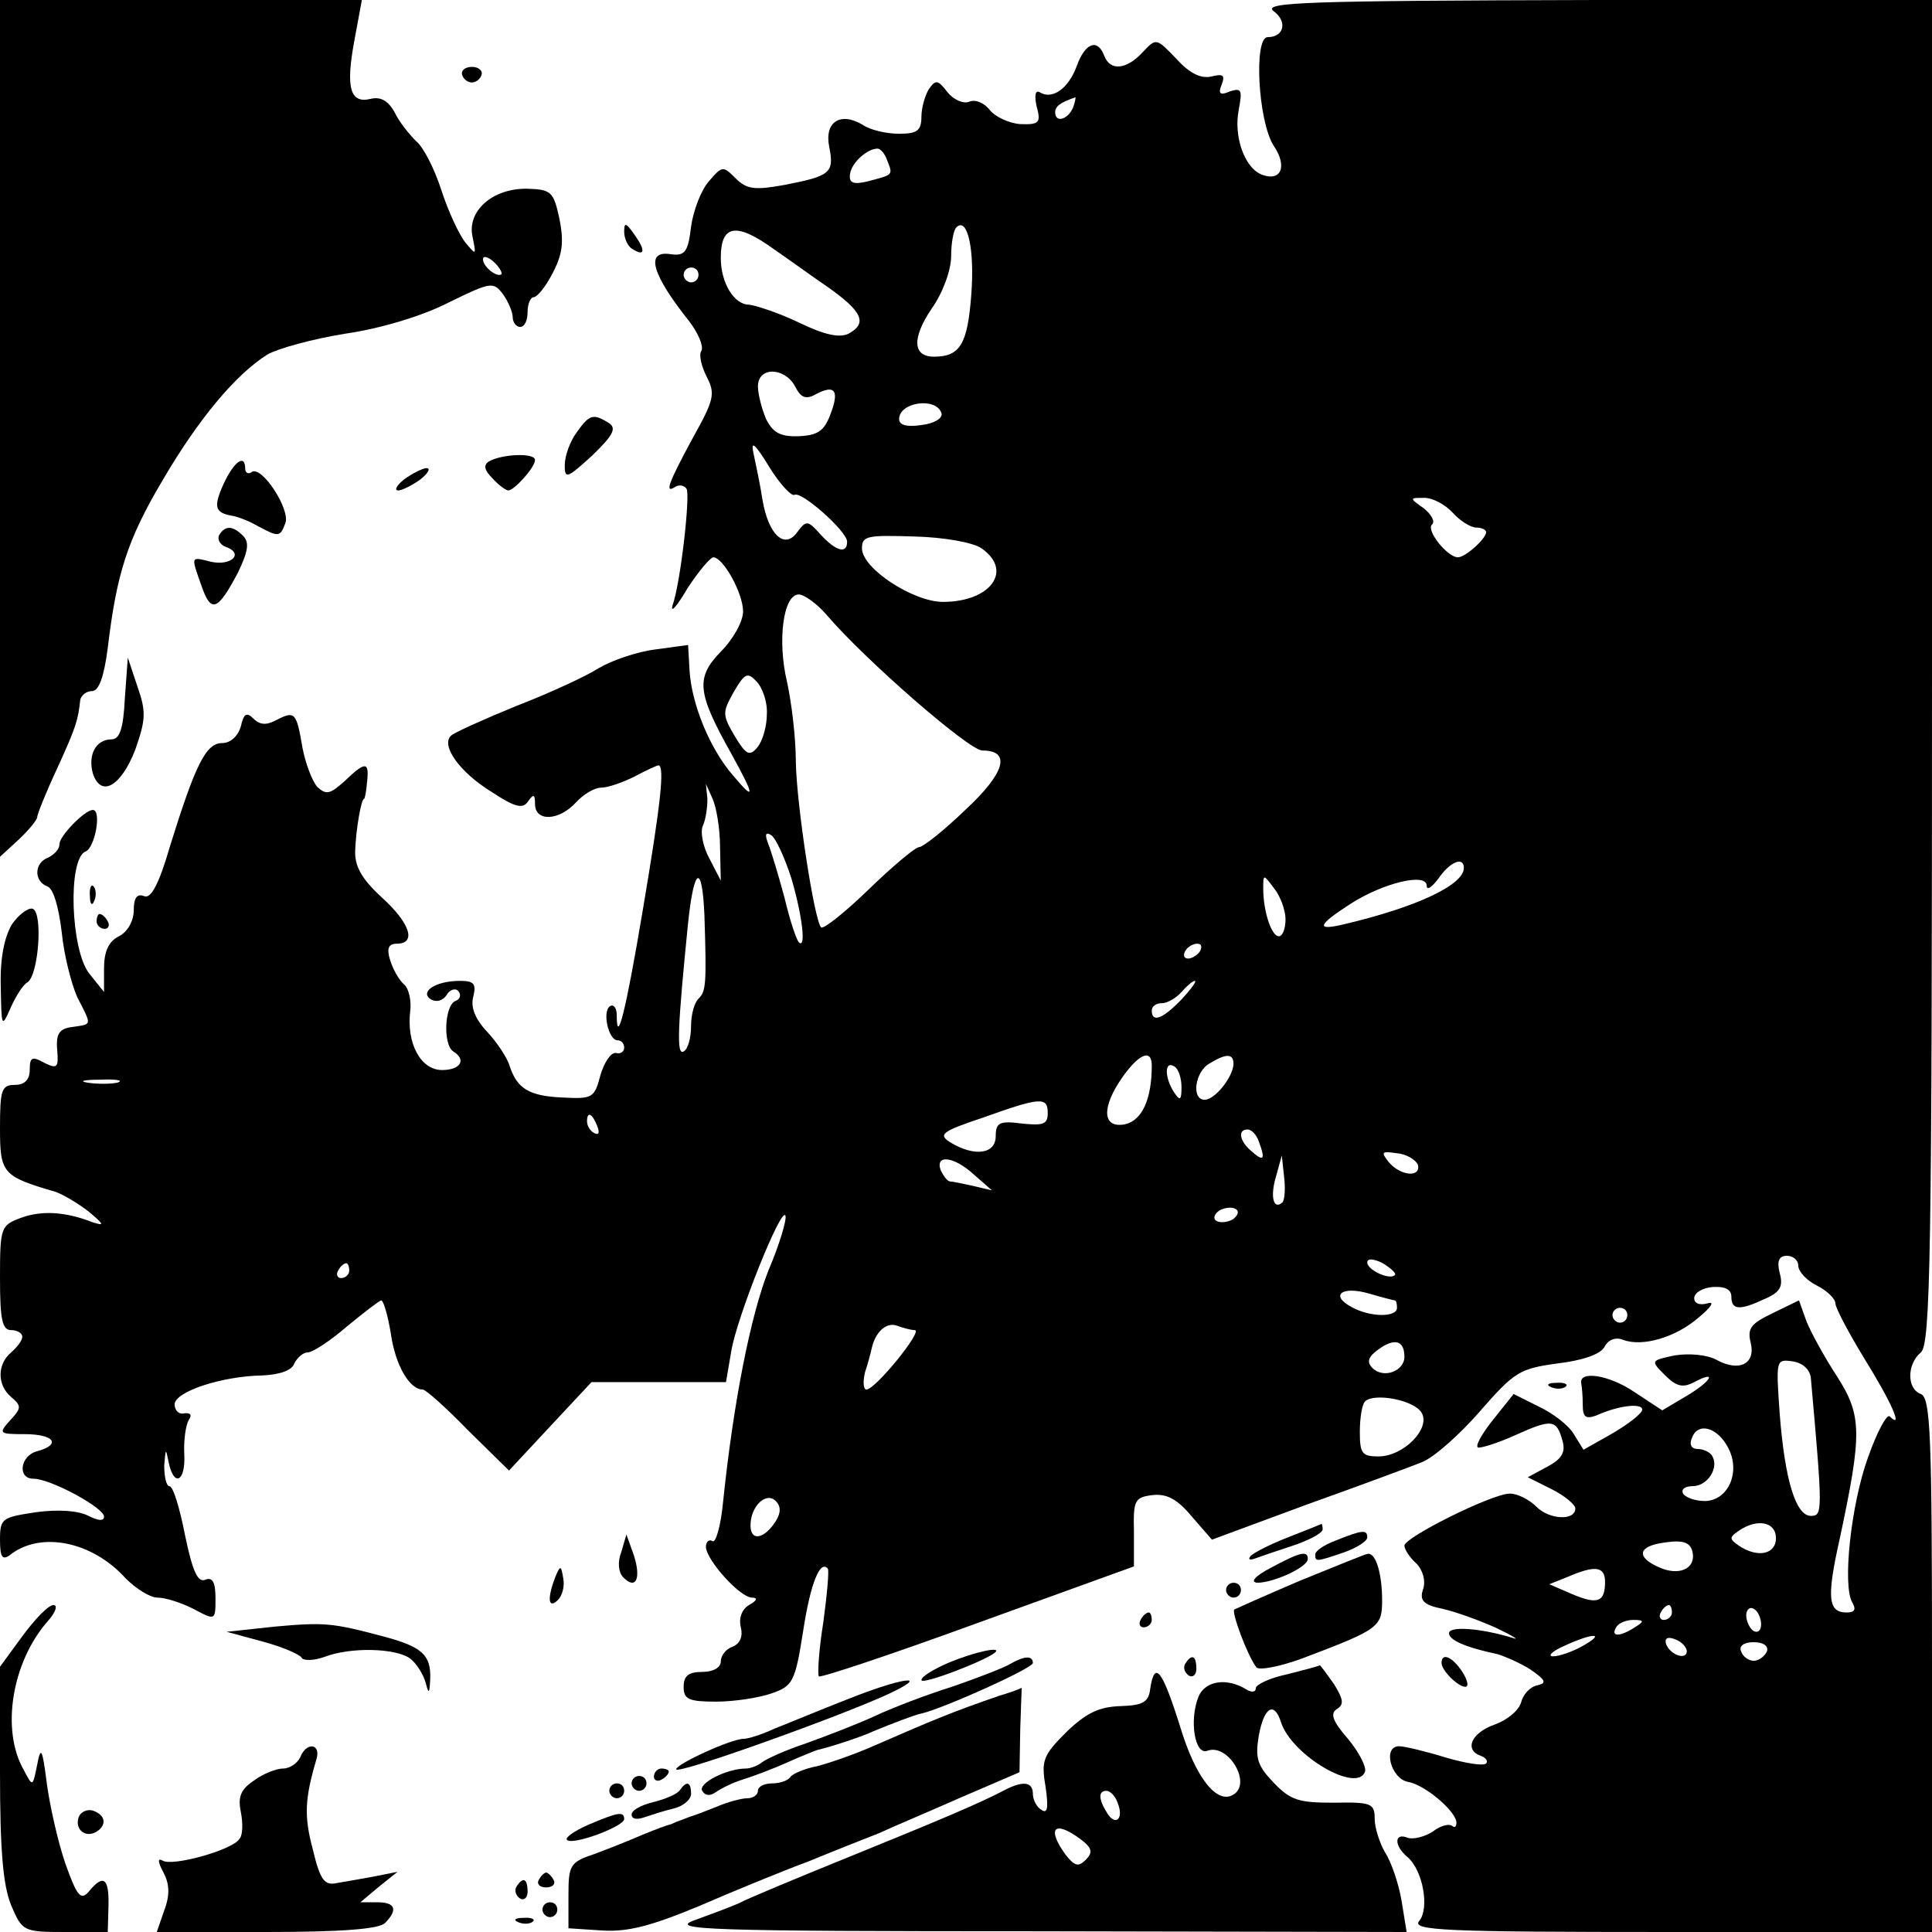
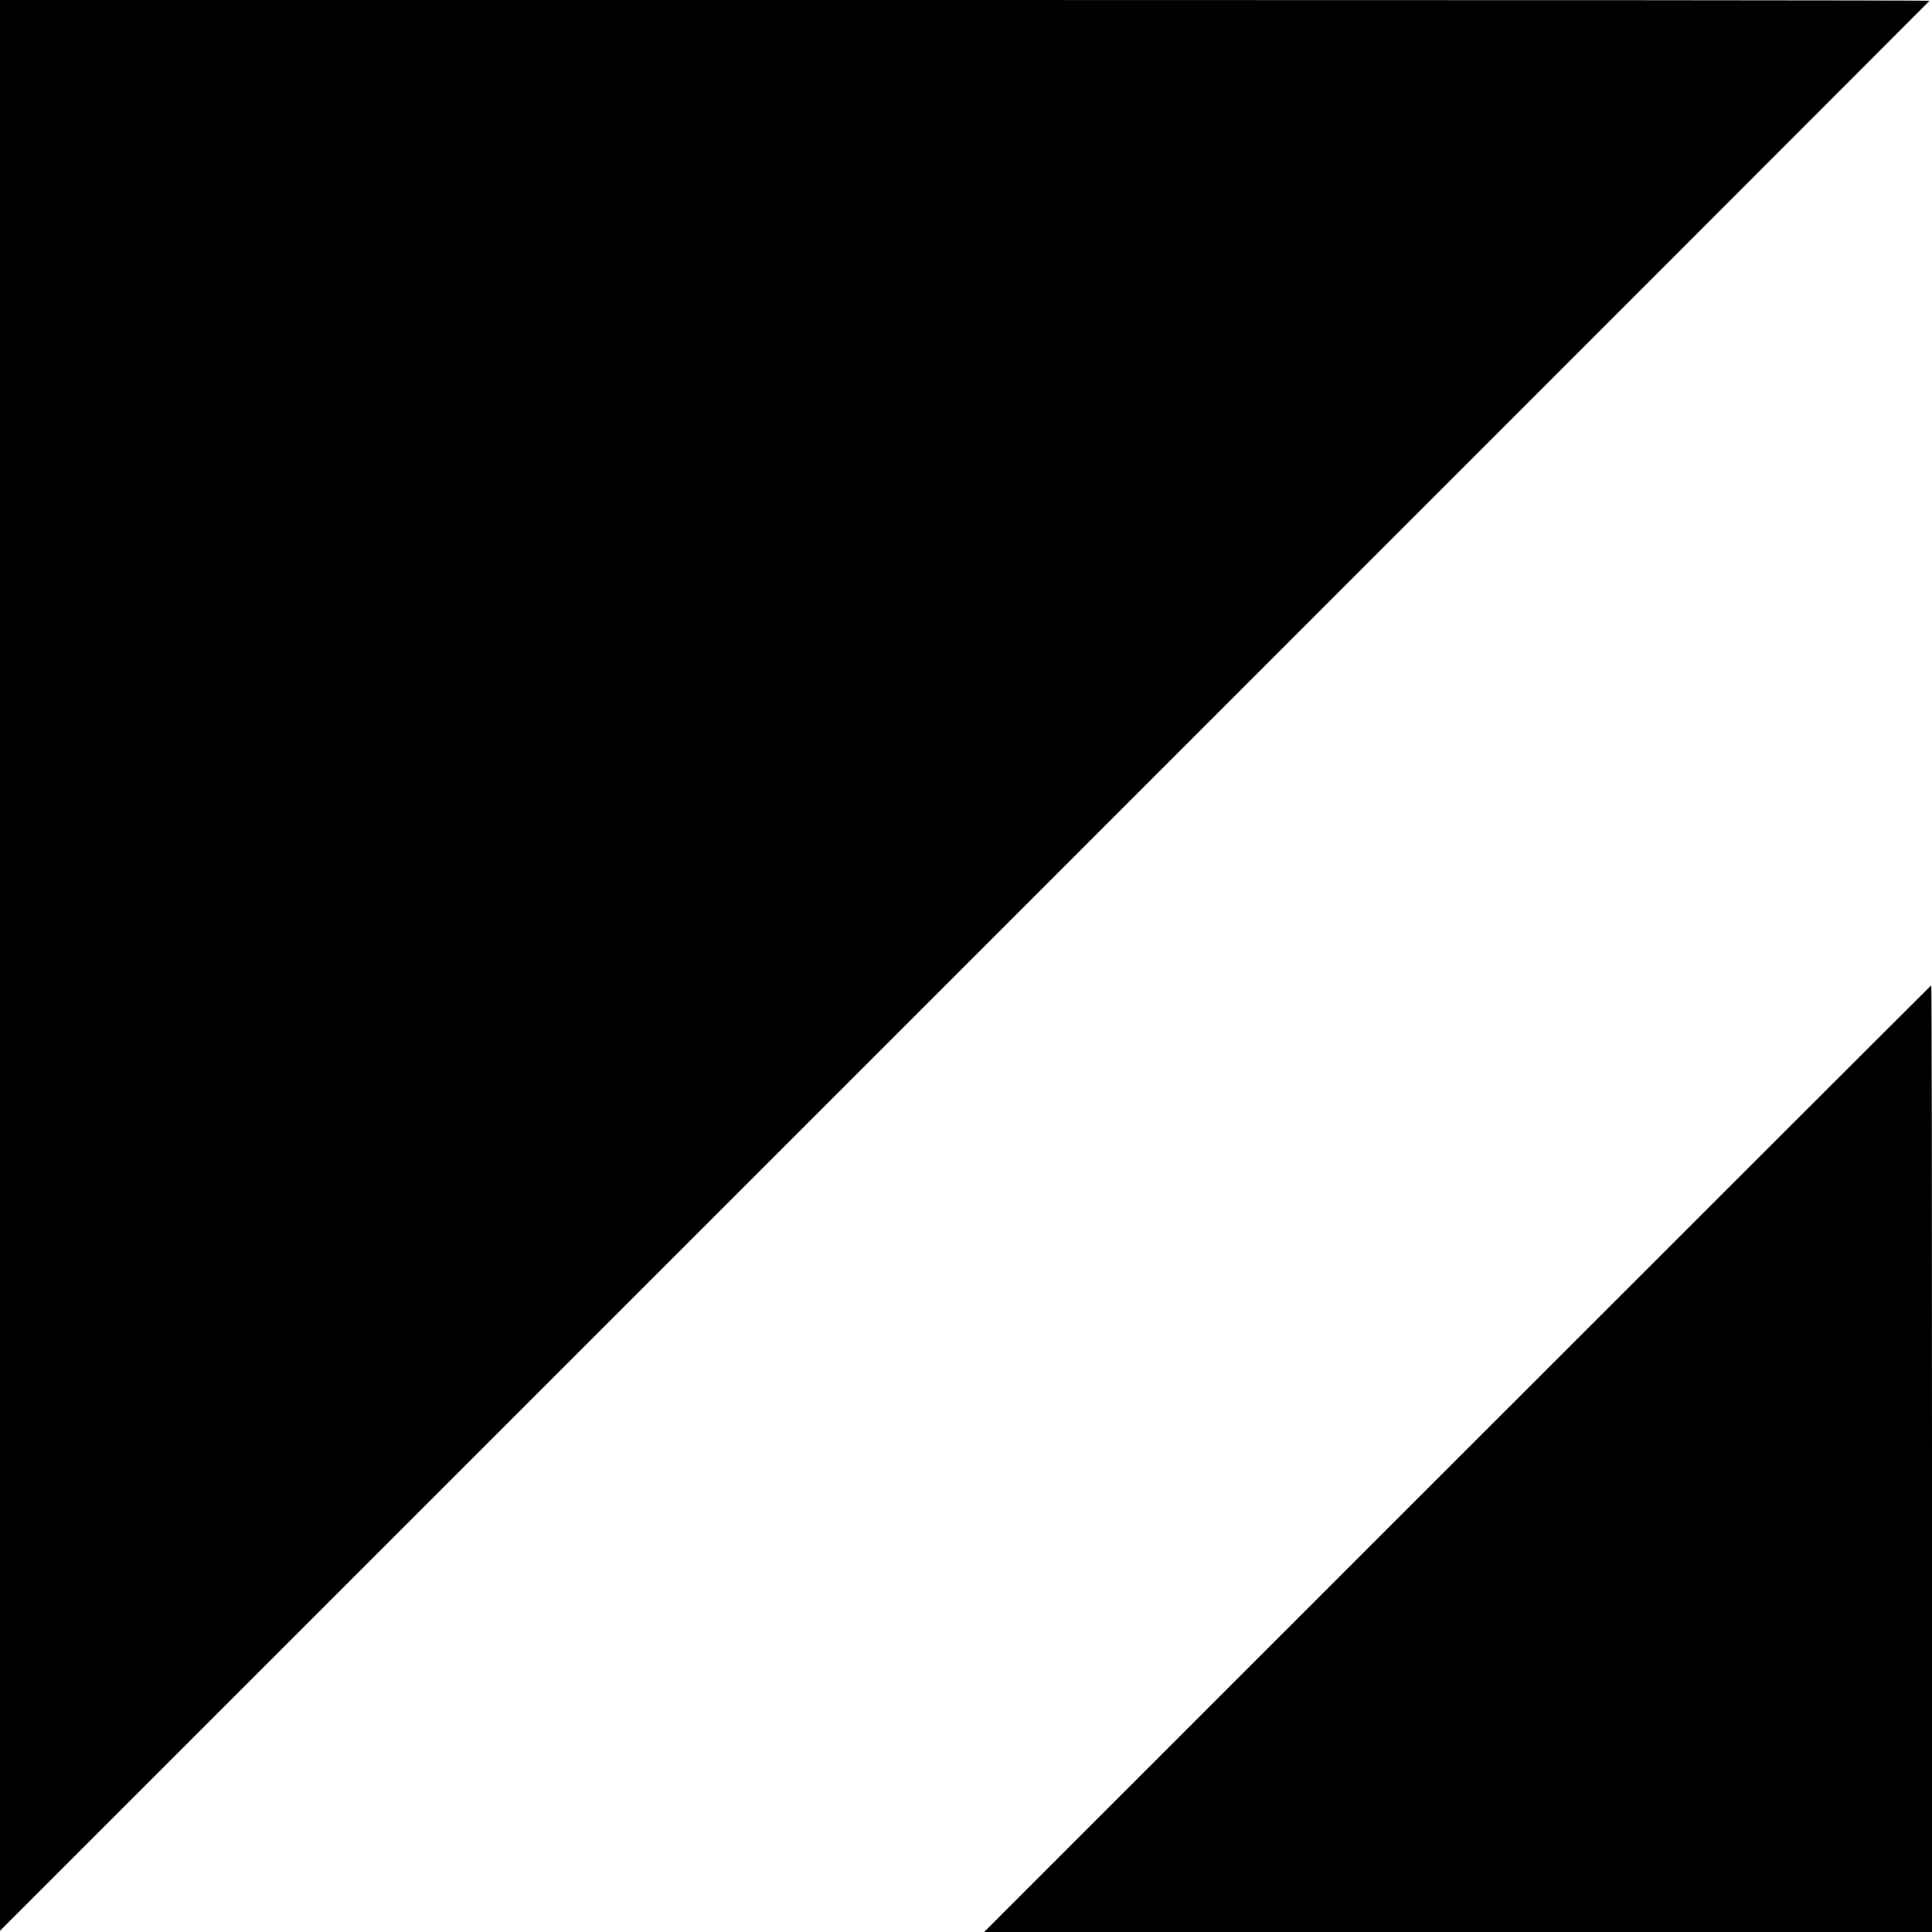
- <svg xmlns="http://www.w3.org/2000/svg" version="1.0" width="260pt" height="260pt" viewBox="0 0 260 260" preserveAspectRatio="xMidYMid meet">
-   <g transform="translate(0,260) scale(0.1,-0.1)" fill="#000000" stroke="none">
-     <path d="M0 2023 l0 -576 25 23 c14 13 25 27 25 30 0 4 12 34 27 66 26 57 28 65 31 92 1 6 8 12 16 12 9 0 16 19 21 58 12 100 26 145 74 226 48 82 98 142 141 169 14 8 61 21 105 28 48 7 104 24 139 42 57 28 60 28 73 11 7 -10 13 -24 13 -31 0 -7 5 -13 10 -13 6 0 10 9 10 20 0 11 4 20 8 20 5 0 17 15 26 33 13 25 15 41 9 72 -8 37 -11 40 -43 41 -47 1 -82 -30 -74 -65 5 -25 5 -25 -10 -7 -8 10 -23 42 -32 70 -9 28 -24 58 -34 66 -9 9 -23 26 -29 39 -9 16 -19 21 -32 18 -28 -7 -34 15 -22 79 l10 54 -244 0 -243 0 0 -577z m675 208 c-6 -5 -25 10 -25 20 0 5 6 4 14 -3 8 -7 12 -15 11 -17z" />
-     <path d="M1714 2585 c19 -14 14 -35 -8 -35 -19 0 -13 -113 8 -146 19 -28 10 -49 -16 -39 -23 9 -38 51 -31 87 5 27 4 30 -12 25 -13 -6 -16 -3 -11 9 5 13 2 15 -14 11 -14 -3 -29 4 -47 24 -27 28 -27 28 -45 9 -22 -24 -44 -26 -52 -5 -9 24 -26 17 -37 -14 -11 -30 -33 -46 -50 -35 -6 3 -7 -5 -4 -19 6 -22 4 -25 -22 -24 -15 1 -34 10 -41 19 -7 9 -19 15 -28 11 -8 -3 -21 3 -29 13 -13 17 -16 17 -25 4 -5 -8 -10 -25 -10 -37 0 -19 -6 -23 -30 -23 -17 0 -39 5 -49 12 -30 18 -52 4 -45 -30 7 -35 1 -39 -61 -51 -39 -7 -50 -6 -65 9 -17 17 -18 17 -36 -4 -10 -11 -21 -39 -24 -61 -4 -34 -8 -40 -28 -37 -34 5 -25 -27 26 -91 12 -16 19 -33 16 -39 -4 -5 0 -21 7 -35 12 -23 10 -31 -19 -83 -33 -61 -38 -75 -23 -65 5 3 12 2 15 -3 5 -9 -8 -126 -19 -157 -3 -11 6 -1 20 23 15 23 31 42 35 42 13 0 40 -48 40 -73 0 -13 -13 -37 -30 -54 -34 -35 -32 -55 14 -137 32 -58 33 -66 2 -29 -31 36 -55 95 -58 140 l-2 35 -44 -6 c-25 -3 -59 -15 -76 -25 -17 -11 -67 -34 -111 -51 -44 -18 -84 -36 -88 -40 -14 -13 11 -49 55 -76 32 -21 42 -23 49 -12 7 10 9 9 9 -4 0 -24 32 -23 55 2 10 11 25 20 34 20 9 0 29 7 45 15 15 8 30 15 32 15 9 0 3 -53 -21 -195 -23 -137 -35 -184 -35 -141 0 9 -4 15 -9 12 -11 -7 -2 -46 10 -46 5 0 9 -4 9 -10 0 -5 -5 -9 -11 -7 -7 1 -16 -13 -21 -30 -8 -31 -11 -32 -51 -30 -45 2 -61 12 -71 42 -3 11 -17 32 -30 46 -17 18 -23 34 -19 48 4 17 1 21 -18 21 -33 0 -55 -15 -39 -25 7 -4 16 -2 21 6 4 7 12 10 16 5 4 -5 2 -11 -4 -13 -15 -6 -17 -59 -3 -68 18 -11 10 -25 -15 -25 -29 0 -48 36 -43 79 2 14 -2 31 -8 36 -7 6 -15 20 -19 33 -5 16 -2 22 9 22 27 0 18 28 -21 63 -27 25 -36 42 -35 63 1 27 8 69 12 69 1 0 3 10 4 23 3 27 -2 28 -30 1 -20 -18 -25 -19 -37 -8 -7 8 -16 32 -20 53 -8 47 -10 50 -35 37 -13 -7 -22 -7 -31 2 -9 9 -13 7 -17 -11 -4 -13 -14 -22 -25 -22 -22 0 -36 -29 -70 -138 -15 -52 -26 -72 -35 -68 -10 4 -14 -3 -14 -19 0 -14 -8 -29 -20 -35 -14 -7 -20 -21 -20 -43 l0 -32 -20 25 c-25 32 -29 154 -5 164 13 5 22 56 10 56 -11 0 -45 -35 -45 -46 0 -7 -7 -14 -15 -18 -19 -7 -20 -32 -1 -39 8 -3 15 -28 19 -61 3 -31 13 -70 21 -88 20 -39 20 -36 -6 -40 -18 -2 -23 -9 -21 -31 2 -24 0 -26 -18 -17 -16 9 -19 7 -19 -10 0 -13 -7 -20 -20 -20 -18 0 -20 -7 -20 -58 0 -61 3 -65 75 -86 11 -4 31 -16 45 -27 20 -17 21 -19 5 -14 -38 15 -70 16 -97 6 -27 -10 -28 -13 -28 -81 0 -56 3 -70 15 -70 8 0 15 -4 15 -9 0 -5 -7 -14 -15 -21 -19 -16 -19 -44 0 -60 14 -12 14 -15 -1 -31 -16 -18 -16 -19 19 -19 40 0 50 -14 17 -23 -23 -6 -27 -37 -5 -37 23 0 95 -39 95 -51 0 -6 -7 -6 -21 1 -13 7 -40 9 -70 5 -46 -7 -49 -8 -49 -37 0 -23 3 -28 13 -21 41 33 111 19 156 -31 14 -14 33 -26 43 -26 11 0 32 -7 48 -15 30 -16 30 -16 30 14 0 22 -4 29 -14 25 -10 -4 -17 12 -27 60 -7 36 -16 66 -21 66 -4 0 -7 12 -7 28 2 23 2 24 6 4 7 -34 23 -26 21 11 -1 19 2 39 6 46 5 7 2 10 -6 9 -7 -2 -13 4 -13 12 0 17 63 38 118 39 24 1 40 7 43 16 4 8 12 15 18 15 7 0 31 16 53 35 23 19 44 35 46 35 3 0 9 -20 13 -45 6 -42 25 -75 43 -75 4 0 32 -25 61 -55 l55 -54 55 59 56 60 91 0 90 0 7 41 c7 45 68 197 73 183 2 -5 -8 -39 -23 -74 -24 -61 -47 -177 -61 -312 -3 -32 -10 -55 -14 -52 -5 3 -9 -1 -9 -8 1 -18 46 -68 62 -68 8 0 7 -4 -4 -10 -10 -6 -14 -18 -11 -30 3 -12 -1 -22 -11 -26 -9 -3 -16 -12 -16 -20 0 -8 -10 -14 -25 -14 -18 0 -25 -5 -25 -20 0 -17 7 -20 44 -20 23 0 57 5 74 11 29 10 32 15 43 85 10 65 23 95 33 83 2 -2 -1 -35 -6 -72 -6 -37 -8 -70 -6 -73 3 -2 99 30 214 72 l210 76 0 47 c-1 42 1 46 25 49 19 2 33 -5 53 -29 l27 -31 127 47 c70 25 140 51 155 57 16 6 51 37 78 68 47 54 54 58 104 65 34 4 58 12 64 22 5 10 15 14 25 10 26 -10 71 3 102 30 17 14 22 22 12 19 -11 -3 -18 0 -18 7 0 7 11 14 25 15 16 1 25 -3 25 -13 0 -18 11 -19 45 -3 21 9 25 17 20 35 -4 16 -1 23 10 23 8 0 15 -6 15 -13 0 -8 11 -20 25 -27 14 -7 25 -18 25 -24 0 -6 18 -40 40 -76 36 -58 52 -95 33 -76 -4 3 -17 -21 -29 -55 -23 -63 -35 -174 -21 -196 5 -9 3 -13 -8 -13 -25 0 -27 20 -9 100 30 141 30 165 -4 218 -17 26 -35 59 -41 74 l-10 28 -35 -17 c-29 -14 -35 -20 -30 -40 7 -28 -15 -40 -46 -23 -13 7 -37 9 -56 6 -33 -7 -33 -7 -13 -27 15 -15 24 -17 39 -9 32 17 23 1 -11 -19 l-32 -19 -38 25 c-34 23 -75 29 -71 11 1 -5 2 -17 2 -29 0 -16 4 -19 18 -14 31 14 62 17 62 8 0 -5 -18 -19 -40 -32 l-39 -22 -13 21 c-7 12 -28 28 -47 37 l-34 17 -28 -35 c-15 -19 -24 -35 -20 -37 4 -1 27 6 51 17 49 22 55 21 63 -9 4 -15 -2 -24 -21 -34 l-26 -14 32 -16 c18 -9 32 -21 32 -26 0 -17 -35 -15 -52 2 -10 10 -26 18 -36 18 -24 0 -142 -59 -142 -70 0 -5 7 -16 16 -24 9 -9 13 -24 9 -35 -5 -15 1 -21 26 -26 18 -4 51 -16 73 -26 23 -11 32 -17 21 -13 -43 13 -85 16 -85 6 0 -9 22 -19 65 -28 10 -3 31 -12 45 -21 20 -14 22 -18 9 -21 -10 -2 -19 -12 -22 -23 -3 -11 -19 -24 -36 -30 -31 -11 -41 -34 -18 -42 6 -2 10 -7 7 -10 -3 -4 -28 0 -55 8 -26 8 -55 15 -62 15 -23 0 -11 -44 12 -48 23 -4 65 -40 65 -55 0 -6 -3 -7 -6 -4 -4 3 -16 0 -26 -8 -11 -7 -27 -11 -34 -8 -18 7 -18 -11 0 -26 21 -18 30 -69 16 -86 -11 -13 32 -15 339 -15 l351 0 0 359 c0 310 -2 360 -15 365 -19 7 -19 40 0 56 13 11 15 130 15 916 l0 904 -452 0 c-391 -1 -450 -3 -434 -15z m-270 -130 c-7 -16 -24 -21 -24 -6 0 8 7 13 27 20 1 1 0 -6 -3 -14z m-250 -71 c8 -20 8 -19 -26 -28 -20 -5 -26 -2 -24 10 2 15 23 34 37 34 4 0 10 -7 13 -16z m113 -182 c-5 -65 -15 -82 -50 -82 -29 0 -30 25 -3 65 15 21 26 52 26 70 0 17 3 35 7 39 15 15 25 -30 20 -92z m-266 63 c19 -13 52 -37 74 -52 45 -32 53 -48 27 -62 -12 -6 -32 -2 -67 15 -27 13 -58 23 -67 24 -20 0 -38 29 -38 63 0 45 21 48 71 12z m-101 -35 c0 -5 -4 -10 -10 -10 -5 0 -10 5 -10 10 0 6 5 10 10 10 6 0 10 -4 10 -10z m130 -150 c8 -16 15 -18 29 -10 25 13 31 4 18 -29 -8 -21 -17 -27 -42 -28 -25 -1 -35 5 -44 23 -6 14 -11 34 -11 44 0 27 36 26 50 0z m197 -36 c2 -7 -10 -14 -27 -16 -20 -3 -30 0 -30 8 0 23 50 30 57 8z m-198 -110 c9 6 71 -49 71 -63 0 -17 -15 -13 -36 10 -17 19 -19 19 -31 3 -17 -24 -39 -4 -47 44 -3 20 -9 48 -12 62 -4 18 2 13 21 -18 14 -23 30 -40 34 -38z m886 -24 c10 -11 24 -20 32 -20 7 0 13 -3 13 -6 0 -9 -28 -34 -38 -34 -14 0 -43 36 -35 44 5 4 -1 14 -11 22 -20 14 -19 14 1 14 11 0 28 -9 38 -20z m-634 -48 c43 -30 12 -72 -52 -72 -40 0 -109 45 -109 72 0 17 7 18 71 16 39 -1 79 -8 90 -16z m-209 -89 c51 -60 192 -183 210 -183 39 0 31 -30 -23 -80 -29 -28 -57 -50 -62 -50 -5 0 -35 -25 -68 -57 -32 -31 -61 -54 -64 -51 -9 9 -33 164 -34 223 0 33 -6 81 -12 108 -13 55 -5 117 16 117 7 0 24 -12 37 -27z m-80 -134 c0 -17 -6 -37 -13 -45 -10 -12 -15 -10 -30 15 -17 29 -17 32 -2 59 15 26 19 28 31 15 8 -8 15 -28 14 -44z m-63 -179 l1 -45 -15 29 c-9 16 -13 37 -9 45 4 9 6 25 6 36 l-2 20 9 -20 c5 -11 10 -40 10 -65z m96 -42 c15 -51 20 -96 10 -86 -3 3 -12 29 -19 59 -8 30 -18 63 -22 73 -5 13 -4 17 4 12 6 -4 18 -30 27 -58z m905 14 c0 -23 -64 -53 -162 -76 -38 -9 -35 -1 10 28 44 28 102 42 102 24 0 -7 7 -2 16 10 15 22 34 30 34 14z m-1022 -64 c3 -94 2 -102 -8 -112 -6 -6 -10 -22 -10 -37 0 -15 -4 -31 -10 -34 -10 -6 -8 33 6 173 8 76 19 81 22 10z m782 -5 c0 -13 -4 -23 -9 -23 -10 0 -21 34 -21 64 0 20 0 20 15 0 8 -10 15 -29 15 -41z m-115 -43 c-3 -5 -11 -10 -16 -10 -6 0 -7 5 -4 10 3 6 11 10 16 10 6 0 7 -4 4 -10z m-25 -65 c-25 -26 -40 -32 -40 -15 0 6 6 10 14 10 7 0 19 7 26 15 7 8 15 15 18 15 3 0 -5 -11 -18 -25z m-40 -89 c0 -45 -13 -74 -36 -79 -31 -6 -32 23 -3 64 22 31 39 38 39 15z m110 2 c-1 -18 -25 -48 -39 -48 -18 0 -13 38 7 49 23 14 32 13 32 -1z m-70 -31 c0 -18 -2 -19 -10 -7 -13 20 -13 43 0 35 6 -3 10 -16 10 -28z m-1432 6 c-10 -2 -28 -2 -40 0 -13 2 -5 4 17 4 22 1 32 -1 23 -4z m1252 -41 c0 -15 -6 -17 -35 -14 -30 4 -35 1 -35 -17 0 -24 -28 -28 -60 -9 -18 11 -14 15 43 34 78 28 87 28 87 6z m-606 -18 c3 -8 2 -12 -4 -9 -6 3 -10 10 -10 16 0 14 7 11 14 -7z m890 -20 c9 -24 7 -28 -9 -14 -17 14 -20 30 -6 30 5 0 12 -7 15 -16z m214 -31 c5 -18 -23 -16 -39 3 -11 14 -10 15 11 12 13 -1 25 -9 28 -15z m-597 -14 l24 -21 -25 6 c-14 3 -28 6 -31 6 -4 0 -9 7 -13 15 -8 22 18 19 45 -6z m415 -37 c-12 -11 -17 7 -9 34 l8 29 3 -28 c2 -16 1 -31 -2 -35z m-67 -23 c-7 -4 -17 -5 -22 -2 -5 3 -3 9 4 14 7 4 17 5 22 2 5 -3 3 -9 -4 -14z m218 -75 c-7 -7 -37 7 -37 17 0 6 9 5 21 -1 11 -7 19 -14 16 -16z m-1407 6 c0 -5 -5 -10 -11 -10 -5 0 -7 5 -4 10 3 6 8 10 11 10 2 0 4 -4 4 -10z m1407 -40 c2 0 3 -4 3 -10 0 -13 -36 -13 -61 1 -30 16 -13 29 24 18 17 -5 33 -9 34 -9z m313 -20 c0 -5 -4 -10 -10 -10 -5 0 -10 5 -10 10 0 6 5 10 10 10 6 0 10 -4 10 -10z m-959 -20 c12 0 -53 -80 -65 -80 -4 0 -5 10 -2 23 4 12 8 27 9 32 5 23 20 36 34 31 8 -3 19 -6 24 -6z m659 -36 c0 -19 -28 -30 -43 -15 -8 8 -6 15 8 25 22 16 35 12 35 -10z m547 -29 c16 -180 16 -185 0 -185 -20 0 -35 47 -42 138 -5 72 -5 73 17 70 14 -2 24 -11 25 -23z m-524 -46 c13 -21 -24 -59 -58 -59 -22 0 -25 4 -25 33 0 19 3 37 7 41 12 12 66 2 76 -15z m413 -48 c17 -33 -1 -71 -32 -71 -13 0 -26 5 -29 10 -3 6 3 10 13 10 20 0 36 25 26 41 -3 5 -12 9 -19 9 -9 0 -12 6 -8 15 8 22 35 14 49 -14z m-1282 -98 c-15 -24 -34 -28 -34 -6 0 26 21 46 34 33 7 -7 7 -16 0 -27z m1346 -23 c0 -22 -25 -27 -50 -10 -13 9 -13 11 0 20 25 17 50 12 50 -10z m-113 -16 c7 -22 -13 -35 -40 -25 -33 13 -35 28 -4 34 28 5 40 3 44 -9z m-117 -43 c0 -27 -10 -31 -45 -16 l-30 13 25 10 c37 16 50 14 50 -7z m90 -41 c0 -5 -5 -10 -11 -10 -5 0 -7 5 -4 10 3 6 8 10 11 10 2 0 4 -4 4 -10z m120 -16 c0 -8 -4 -12 -10 -9 -5 3 -10 13 -10 21 0 8 5 12 10 9 6 -3 10 -13 10 -21z m-170 -4 c-20 -13 -33 -13 -25 0 3 6 14 10 23 10 15 0 15 -2 2 -10z m-70 -25 c-14 -8 -32 -14 -40 -14 -8 0 -1 7 15 14 39 18 57 18 25 0z m140 -7 c0 -13 -23 -5 -28 10 -2 7 2 10 12 6 9 -3 16 -11 16 -16z m108 0 c-3 -7 -11 -13 -18 -13 -7 0 -15 6 -17 13 -3 7 4 12 17 12 13 0 20 -5 18 -12z" />
-     <path d="M622 2499 c2 -6 8 -10 13 -10 5 0 11 4 13 10 2 6 -4 11 -13 11 -9 0 -15 -5 -13 -11z" />
-     <path d="M840 2288 c0 -9 5 -20 11 -23 17 -11 18 -2 3 19 -12 17 -14 17 -14 4z" />
-     <path d="M776 2018 c-9 -12 -16 -32 -16 -44 0 -19 3 -18 37 13 29 28 33 37 22 44 -21 13 -26 11 -43 -13z" />
-     <path d="M658 1979 c-8 -5 -6 -12 5 -23 8 -9 18 -16 21 -16 8 0 36 31 36 41 0 10 -45 8 -62 -2z" />
-     <path d="M301 1949 c-14 -31 -12 -39 11 -43 7 -1 23 -7 35 -14 28 -15 30 -15 37 4 7 18 -31 77 -45 69 -5 -4 -9 -1 -9 4 0 21 -15 10 -29 -20z" />
-     <path d="M544 1955 c-10 -8 -14 -15 -8 -15 5 0 19 7 30 15 10 8 14 15 8 15 -5 0 -19 -7 -30 -15z" />
-     <path d="M295 1880 c-3 -6 1 -13 9 -16 25 -9 7 -26 -20 -20 -28 7 -27 8 -13 -32 13 -38 22 -34 49 17 14 29 16 41 7 50 -14 14 -24 14 -32 1z" />
-     <path d="M168 1660 c-2 -41 -7 -55 -18 -55 -21 0 -32 -21 -25 -46 11 -33 38 -17 57 32 14 40 15 51 3 85 l-13 39 -4 -55z" />
-     <path d="M121 1394 c0 -11 3 -14 6 -6 3 7 2 16 -1 19 -3 4 -6 -2 -5 -13z" />
-     <path d="M16 1356 c-10 -17 -16 -45 -15 -83 1 -55 1 -57 13 -30 7 16 17 32 23 35 15 10 21 94 7 99 -6 2 -19 -8 -28 -21z" />
-     <path d="M130 1360 c0 -5 5 -10 11 -10 5 0 7 5 4 10 -3 6 -8 10 -11 10 -2 0 -4 -4 -4 -10z" />
-     <path d="M2088 733 c7 -3 16 -2 19 1 4 3 -2 6 -13 5 -11 0 -14 -3 -6 -6z" />
-     <path d="M1733 531 c-23 -9 -45 -20 -50 -25 -4 -5 -1 -6 7 -3 8 3 32 11 53 18 20 7 37 16 37 21 0 4 -1 8 -2 7 -2 -1 -22 -9 -45 -18z" />
-     <path d="M1798 527 c-16 -6 -28 -14 -28 -19 0 -10 1 -10 39 3 17 6 31 15 31 20 0 11 -7 10 -42 -4z" />
-     <path d="M836 511 c-5 -13 -4 -27 3 -34 17 -17 24 -1 14 30 l-10 28 -7 -24z" />
-     <path d="M1710 490 c-21 -11 -28 -19 -18 -20 22 0 68 21 68 32 0 12 -11 9 -50 -12z" />
-     <path d="M1750 473 c-47 -20 -87 -38 -89 -39 -4 -4 19 -65 30 -78 4 -4 31 1 61 12 103 39 108 42 108 78 0 35 -8 64 -19 63 -3 0 -44 -17 -91 -36z" />
-     <path d="M747 477 c-11 -29 -9 -43 4 -30 6 6 9 19 7 29 -3 18 -4 18 -11 1z" />
-     <path d="M1650 460 c0 -5 5 -10 10 -10 6 0 10 5 10 10 0 6 -4 10 -10 10 -5 0 -10 -4 -10 -10z" />
-     <path d="M30 398 l-30 -41 0 -142 c0 -105 4 -152 15 -179 15 -35 16 -36 73 -36 l57 0 1 35 c1 38 -7 43 -26 20 -11 -13 -16 -8 -32 37 -10 29 -21 78 -25 108 -6 47 -8 51 -13 25 -6 -30 -6 -30 -18 -7 -31 54 -16 145 32 200 11 12 14 22 8 22 -7 0 -25 -19 -42 -42z" />
-     <path d="M1535 420 c-3 -5 -1 -10 4 -10 6 0 11 5 11 10 0 6 -2 10 -4 10 -3 0 -8 -4 -11 -10z" />
-     <path d="M370 411 l-65 -7 48 -13 c26 -7 50 -17 53 -22 2 -4 16 -4 30 1 36 14 97 12 116 -2 9 -7 18 -22 21 -33 4 -16 5 -14 6 6 1 32 -11 43 -64 57 -68 18 -78 19 -145 13z" />
-     <path d="M1278 363 c-21 -9 -38 -19 -38 -24 0 -7 86 26 99 37 10 9 -27 1 -61 -13z" />
-     <path d="M1360 361 c-8 -5 -44 -19 -79 -31 -35 -11 -82 -29 -105 -40 -22 -10 -63 -26 -91 -36 -27 -9 -54 -21 -60 -26 -5 -4 -15 -8 -21 -8 -26 0 -65 -20 -59 -30 4 -7 11 -7 18 -2 7 5 23 13 36 17 13 4 40 14 60 23 20 9 38 16 41 17 14 3 58 17 75 25 24 10 58 23 65 24 30 7 150 61 150 68 0 10 -11 10 -30 -1z" />
-     <path d="M1595 361 c-3 -5 -1 -12 5 -16 5 -3 10 1 10 9 0 18 -6 21 -15 7z" />
-     <path d="M1940 362 c0 -10 22 -32 32 -32 5 0 3 9 -4 20 -13 20 -28 27 -28 12z" />
-     <path d="M1733 347 c-24 -5 -43 -14 -43 -19 0 -5 -5 -6 -12 -2 -27 17 -56 12 -65 -9 -13 -32 -5 -80 12 -73 28 10 60 -44 35 -59 -22 -14 -51 22 -72 92 -24 76 -34 89 -40 51 -2 -19 -10 -23 -40 -24 -29 -1 -46 -9 -73 -35 -31 -31 -34 -38 -28 -73 4 -28 3 -37 -5 -32 -7 4 -12 14 -12 22 0 16 -13 18 -38 5 -34 -18 -89 -41 -212 -91 -69 -28 -134 -55 -145 -61 -11 -5 -38 -15 -60 -23 -36 -13 14 -15 459 -15 l499 -1 -7 43 c-4 23 -14 52 -22 64 -7 12 -14 33 -14 45 0 21 -4 23 -55 22 -47 0 -58 3 -81 27 -22 23 -25 33 -20 63 7 39 21 47 30 18 15 -45 103 -96 113 -66 2 6 -8 26 -23 44 -21 24 -24 34 -15 40 10 6 9 13 -4 34 -10 14 -18 25 -19 25 0 -1 -20 -6 -43 -12z m-229 -173 c9 -22 -3 -32 -14 -14 -12 19 -12 30 -1 30 5 0 12 -7 15 -16z m-50 -49 c16 -12 17 -18 7 -28 -10 -10 -15 -8 -27 7 -26 36 -15 47 20 21z" />
-     <path d="M1140 313 c-36 -14 -79 -32 -97 -39 -17 -8 -36 -14 -42 -14 -17 0 -91 -34 -91 -41 0 -8 220 71 285 101 60 28 20 23 -55 -7z" />
-     <path d="M1345 318 c-64 -22 -90 -33 -168 -67 -27 -12 -62 -24 -78 -28 -16 -3 -32 -10 -35 -14 -3 -5 -14 -9 -25 -9 -10 0 -19 -4 -19 -10 0 -5 -6 -10 -14 -10 -8 0 -27 -5 -43 -12 -15 -6 -31 -12 -35 -13 -5 -2 -10 -4 -13 -5 -3 -1 -8 -3 -12 -5 -5 -1 -21 -7 -38 -14 -16 -7 -46 -19 -65 -26 -33 -11 -35 -15 -35 -56 l0 -44 46 -3 c34 -2 65 6 130 33 46 20 112 47 147 60 34 14 77 31 95 38 17 8 67 29 110 48 l79 34 1 58 c1 31 2 57 2 56 0 -1 -13 -6 -30 -11z" />
-     <path d="M404 235 c-4 -8 -14 -15 -23 -15 -9 0 -27 -7 -39 -16 -18 -12 -22 -22 -18 -42 3 -15 3 -32 -2 -37 -10 -15 -90 -37 -103 -29 -7 4 -7 -1 1 -16 8 -15 9 -30 1 -51 l-10 -29 148 0 c101 0 151 4 159 12 18 18 14 28 -10 28 l-23 0 25 21 25 20 -30 -6 c-16 -3 -39 -7 -51 -9 -17 -4 -23 3 -33 45 -12 45 -11 68 5 122 6 21 -14 23 -22 2z" />
-     <path d="M880 209 c0 -5 5 -7 10 -4 6 3 10 8 10 11 0 2 -4 4 -10 4 -5 0 -10 -5 -10 -11z" />
-     <path d="M850 200 c0 -5 5 -10 10 -10 6 0 10 5 10 10 0 6 -4 10 -10 10 -5 0 -10 -4 -10 -10z" />
-     <path d="M820 190 c0 -5 5 -10 10 -10 6 0 10 5 10 10 0 6 -4 10 -10 10 -5 0 -10 -4 -10 -10z" />
-     <path d="M915 191 c-3 -5 -19 -12 -35 -16 -17 -4 -30 -11 -30 -17 0 -6 7 -7 16 -4 9 3 27 9 40 12 13 3 24 12 24 20 0 16 -6 18 -15 5z" />
-     <path d="M106 155 c-6 -17 9 -29 24 -20 14 9 12 22 -4 28 -8 3 -17 -1 -20 -8z" />
-     <path d="M791 144 c-18 -8 -31 -17 -28 -20 7 -8 77 18 77 28 0 11 -9 9 -49 -8z" />
-     <path d="M725 70 c-3 -5 1 -10 10 -10 9 0 13 5 10 10 -3 6 -8 10 -10 10 -2 0 -7 -4 -10 -10z" />
-     <path d="M695 61 c-3 -5 -1 -12 5 -16 5 -3 10 1 10 9 0 18 -6 21 -15 7z" />
-     <path d="M730 30 c0 -5 5 -10 10 -10 6 0 10 5 10 10 0 6 -4 10 -10 10 -5 0 -10 -4 -10 -10z" />
-     <path d="M698 13 c7 -3 16 -2 19 1 4 3 -2 6 -13 5 -11 0 -14 -3 -6 -6z" />
+ <svg xmlns="http://www.w3.org/2000/svg" version="1.0" width="800pt" height="800pt" viewBox="0 0 800 800" preserveAspectRatio="xMidYMid meet">
+   <g transform="translate(0,800) scale(0.1,-0.1)" fill="#000000" stroke="none">
+     <path d="M0 4003 l0 -3998 3995 3995 c2197 2197 3995 3996 3995 3997 0 2 -1798 3 -3995 3 l-3995 0 0 -3997z" />
+     <path d="M6035 1960 l-1960 -1960 1963 0 1962 0 0 1960 c0 1078 -1 1960 -3 1960 -1 0 -884 -882 -1962 -1960z" />
  </g>
</svg>
